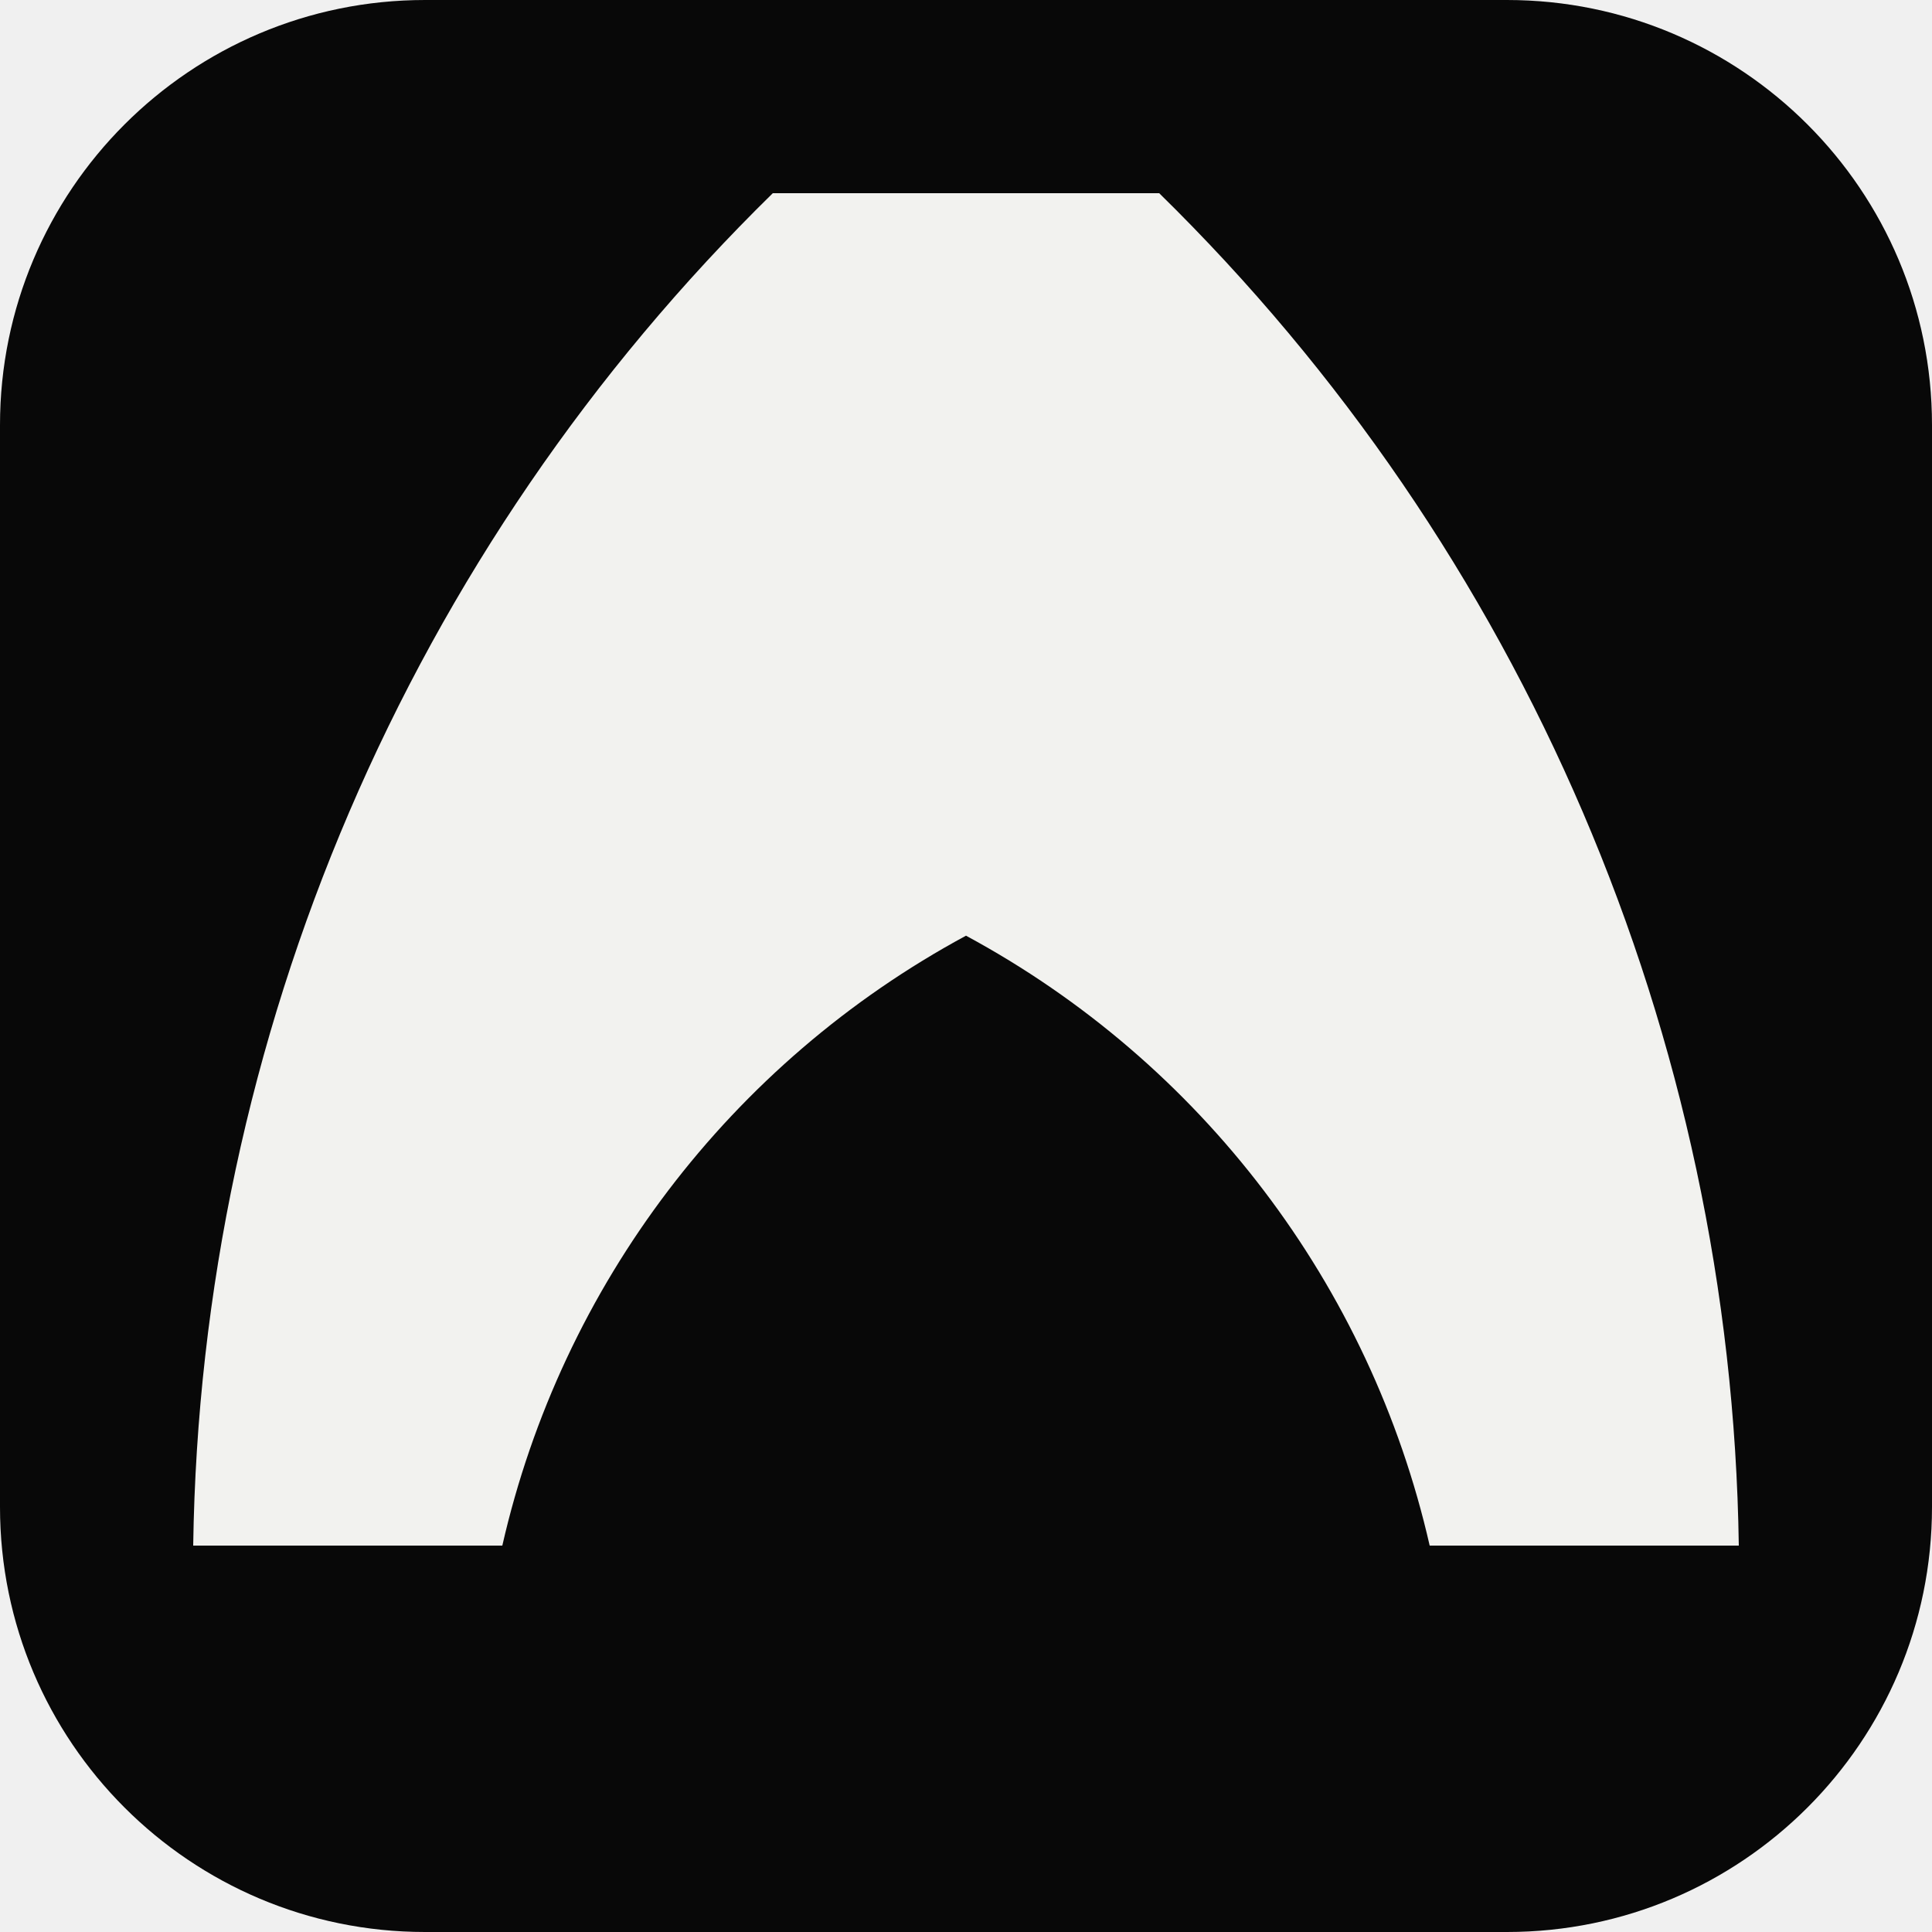
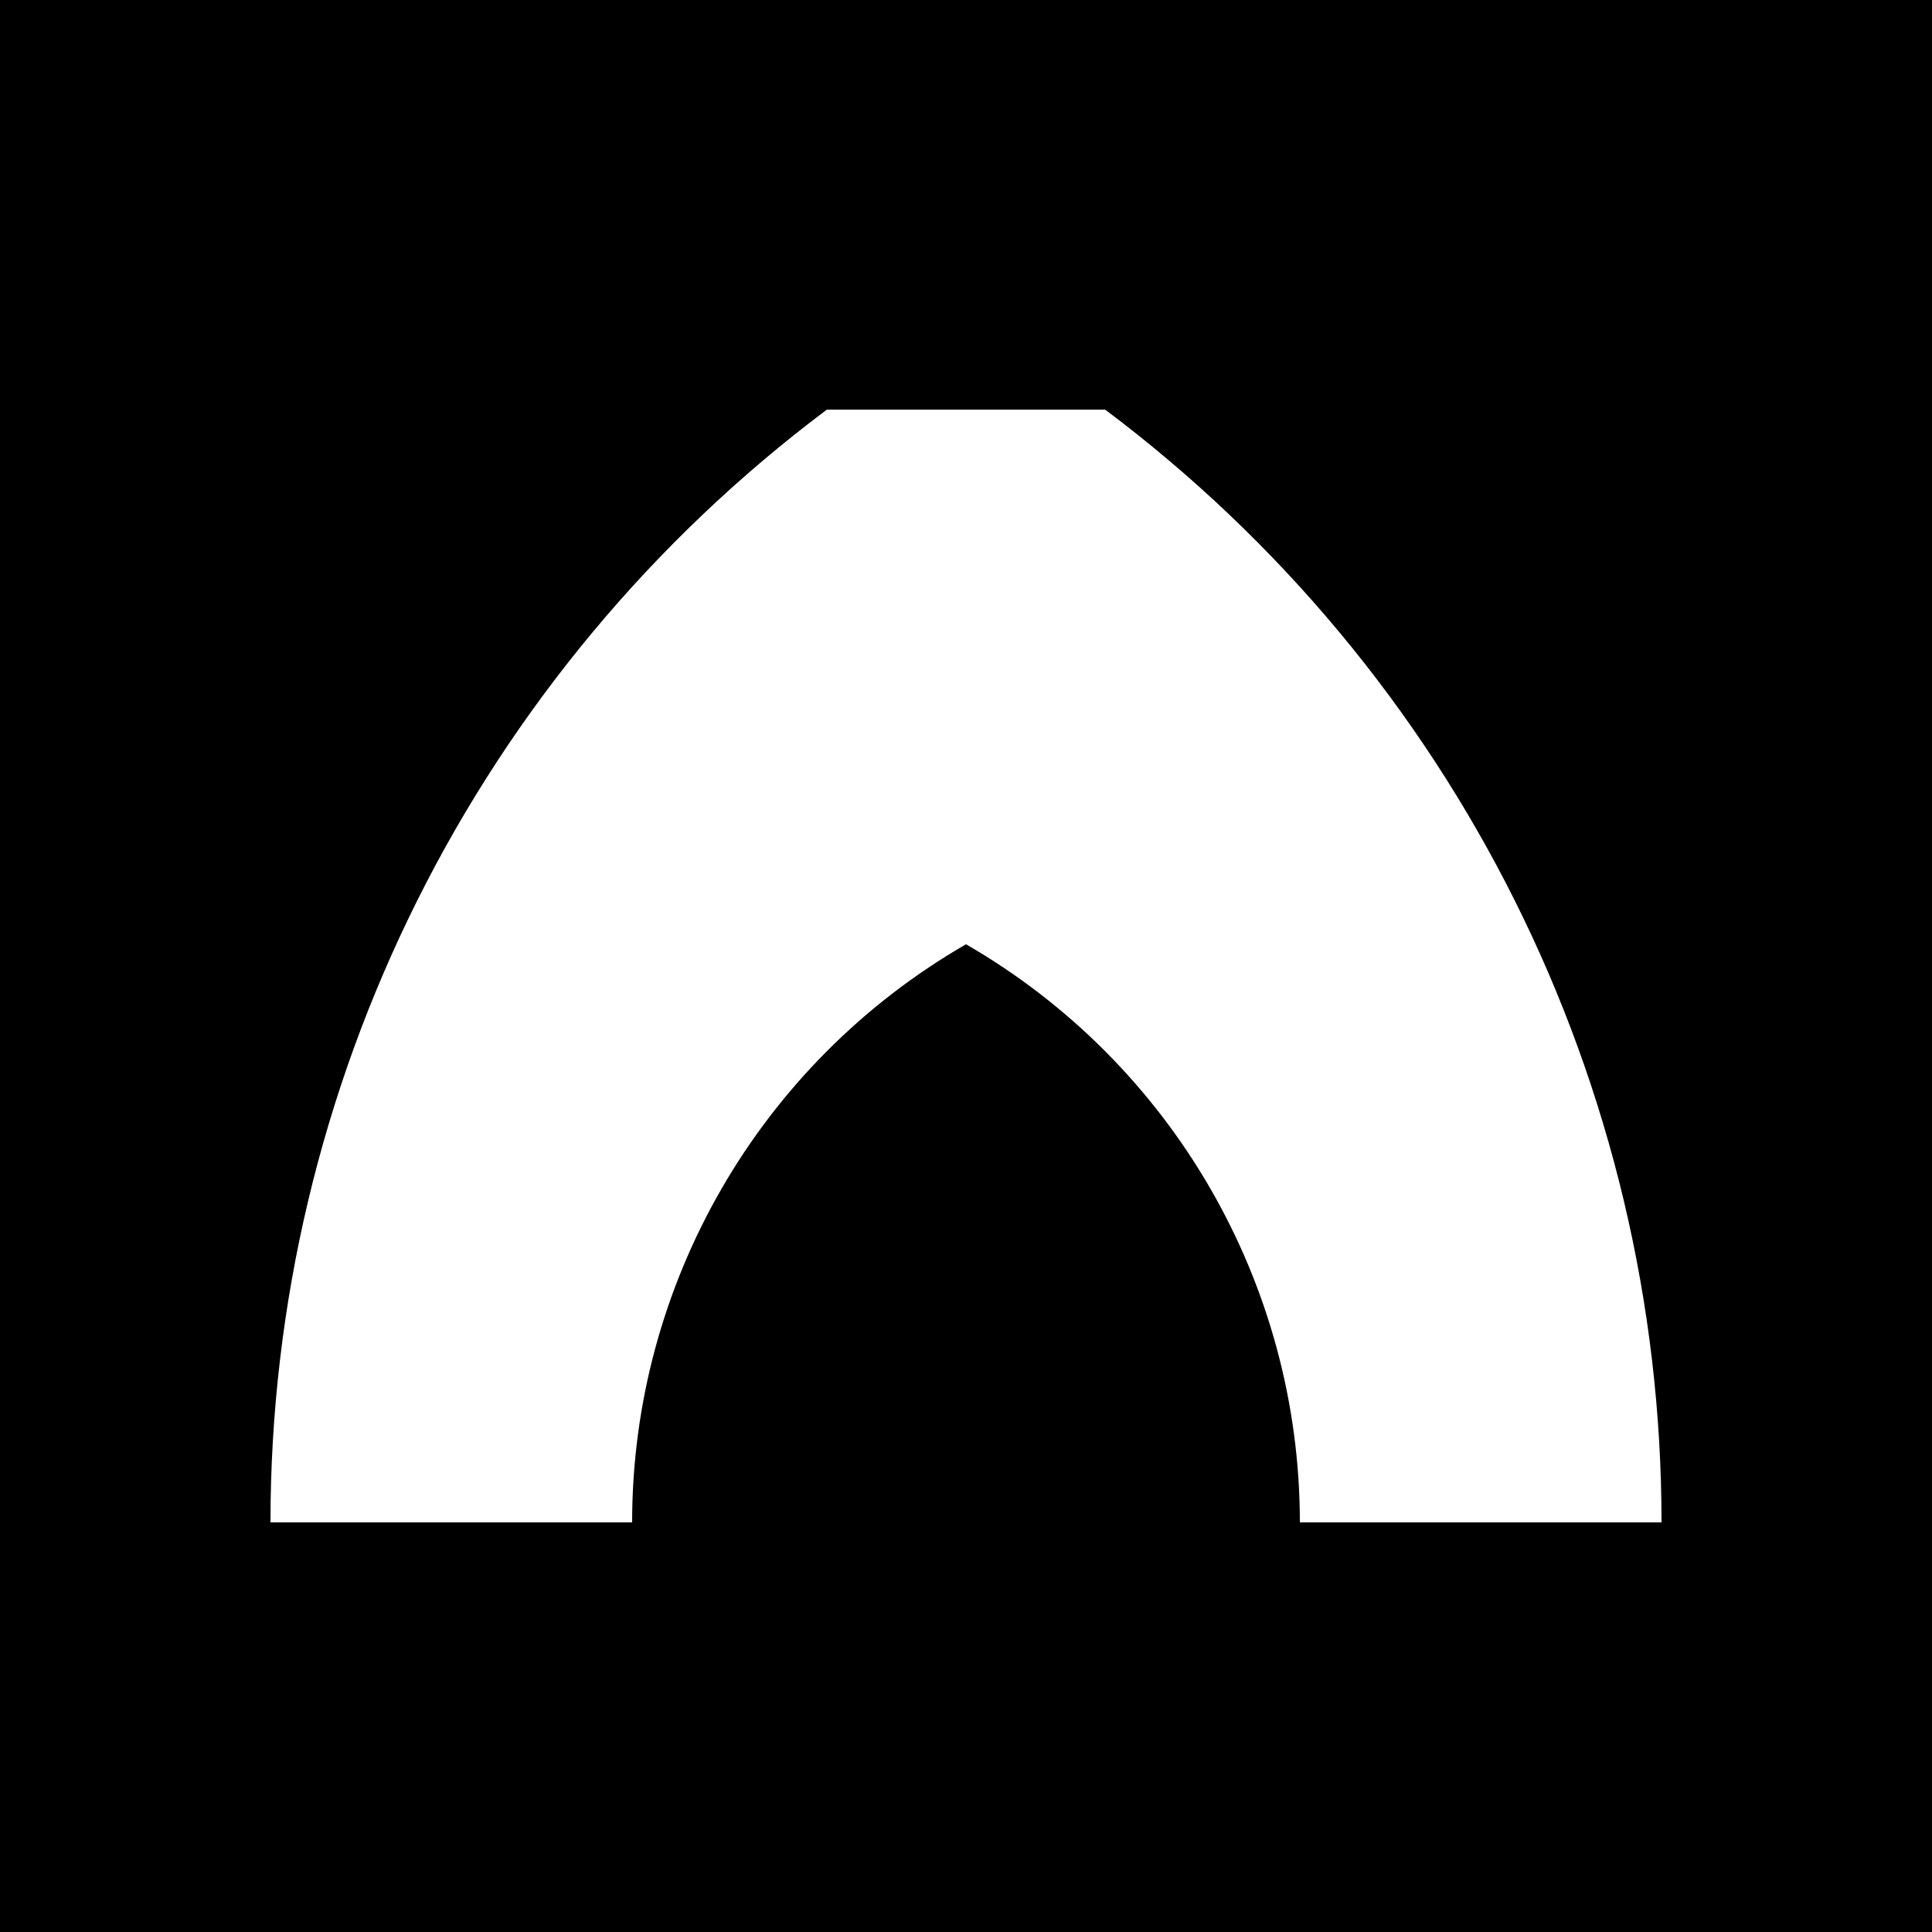
- <svg xmlns="http://www.w3.org/2000/svg" viewBox="0 0 1000 1000" role="img" aria-label="A Players">
-   <rect width="1000" height="1000" rx="220" fill="#080808" />
-   <path fill="#F2F2EF" d="M100 800A1000 1000 0 0 1 400 100H600A1000 1000 0 0 1 900 800H740A480 480 0 0 0 500 484.31A480 480 0 0 0 260 800Z" />
+ <svg xmlns="http://www.w3.org/2000/svg" viewBox="0 0 64 64" width="64" height="64">
+   <rect width="64" height="64" fill="#000000" />
+   <g fill="#FFFFFF">
+     <path d="M8.96 50.43A46.08 46.08 0 0 1 27.39 13.57H36.61A46.08 46.08 0 0 1 55.04 50.43H43.06A22.12 22.12 0 0 0 32 31.28A22.12 22.12 0 0 0 20.94 50.43Z" />
+   </g>
</svg>
